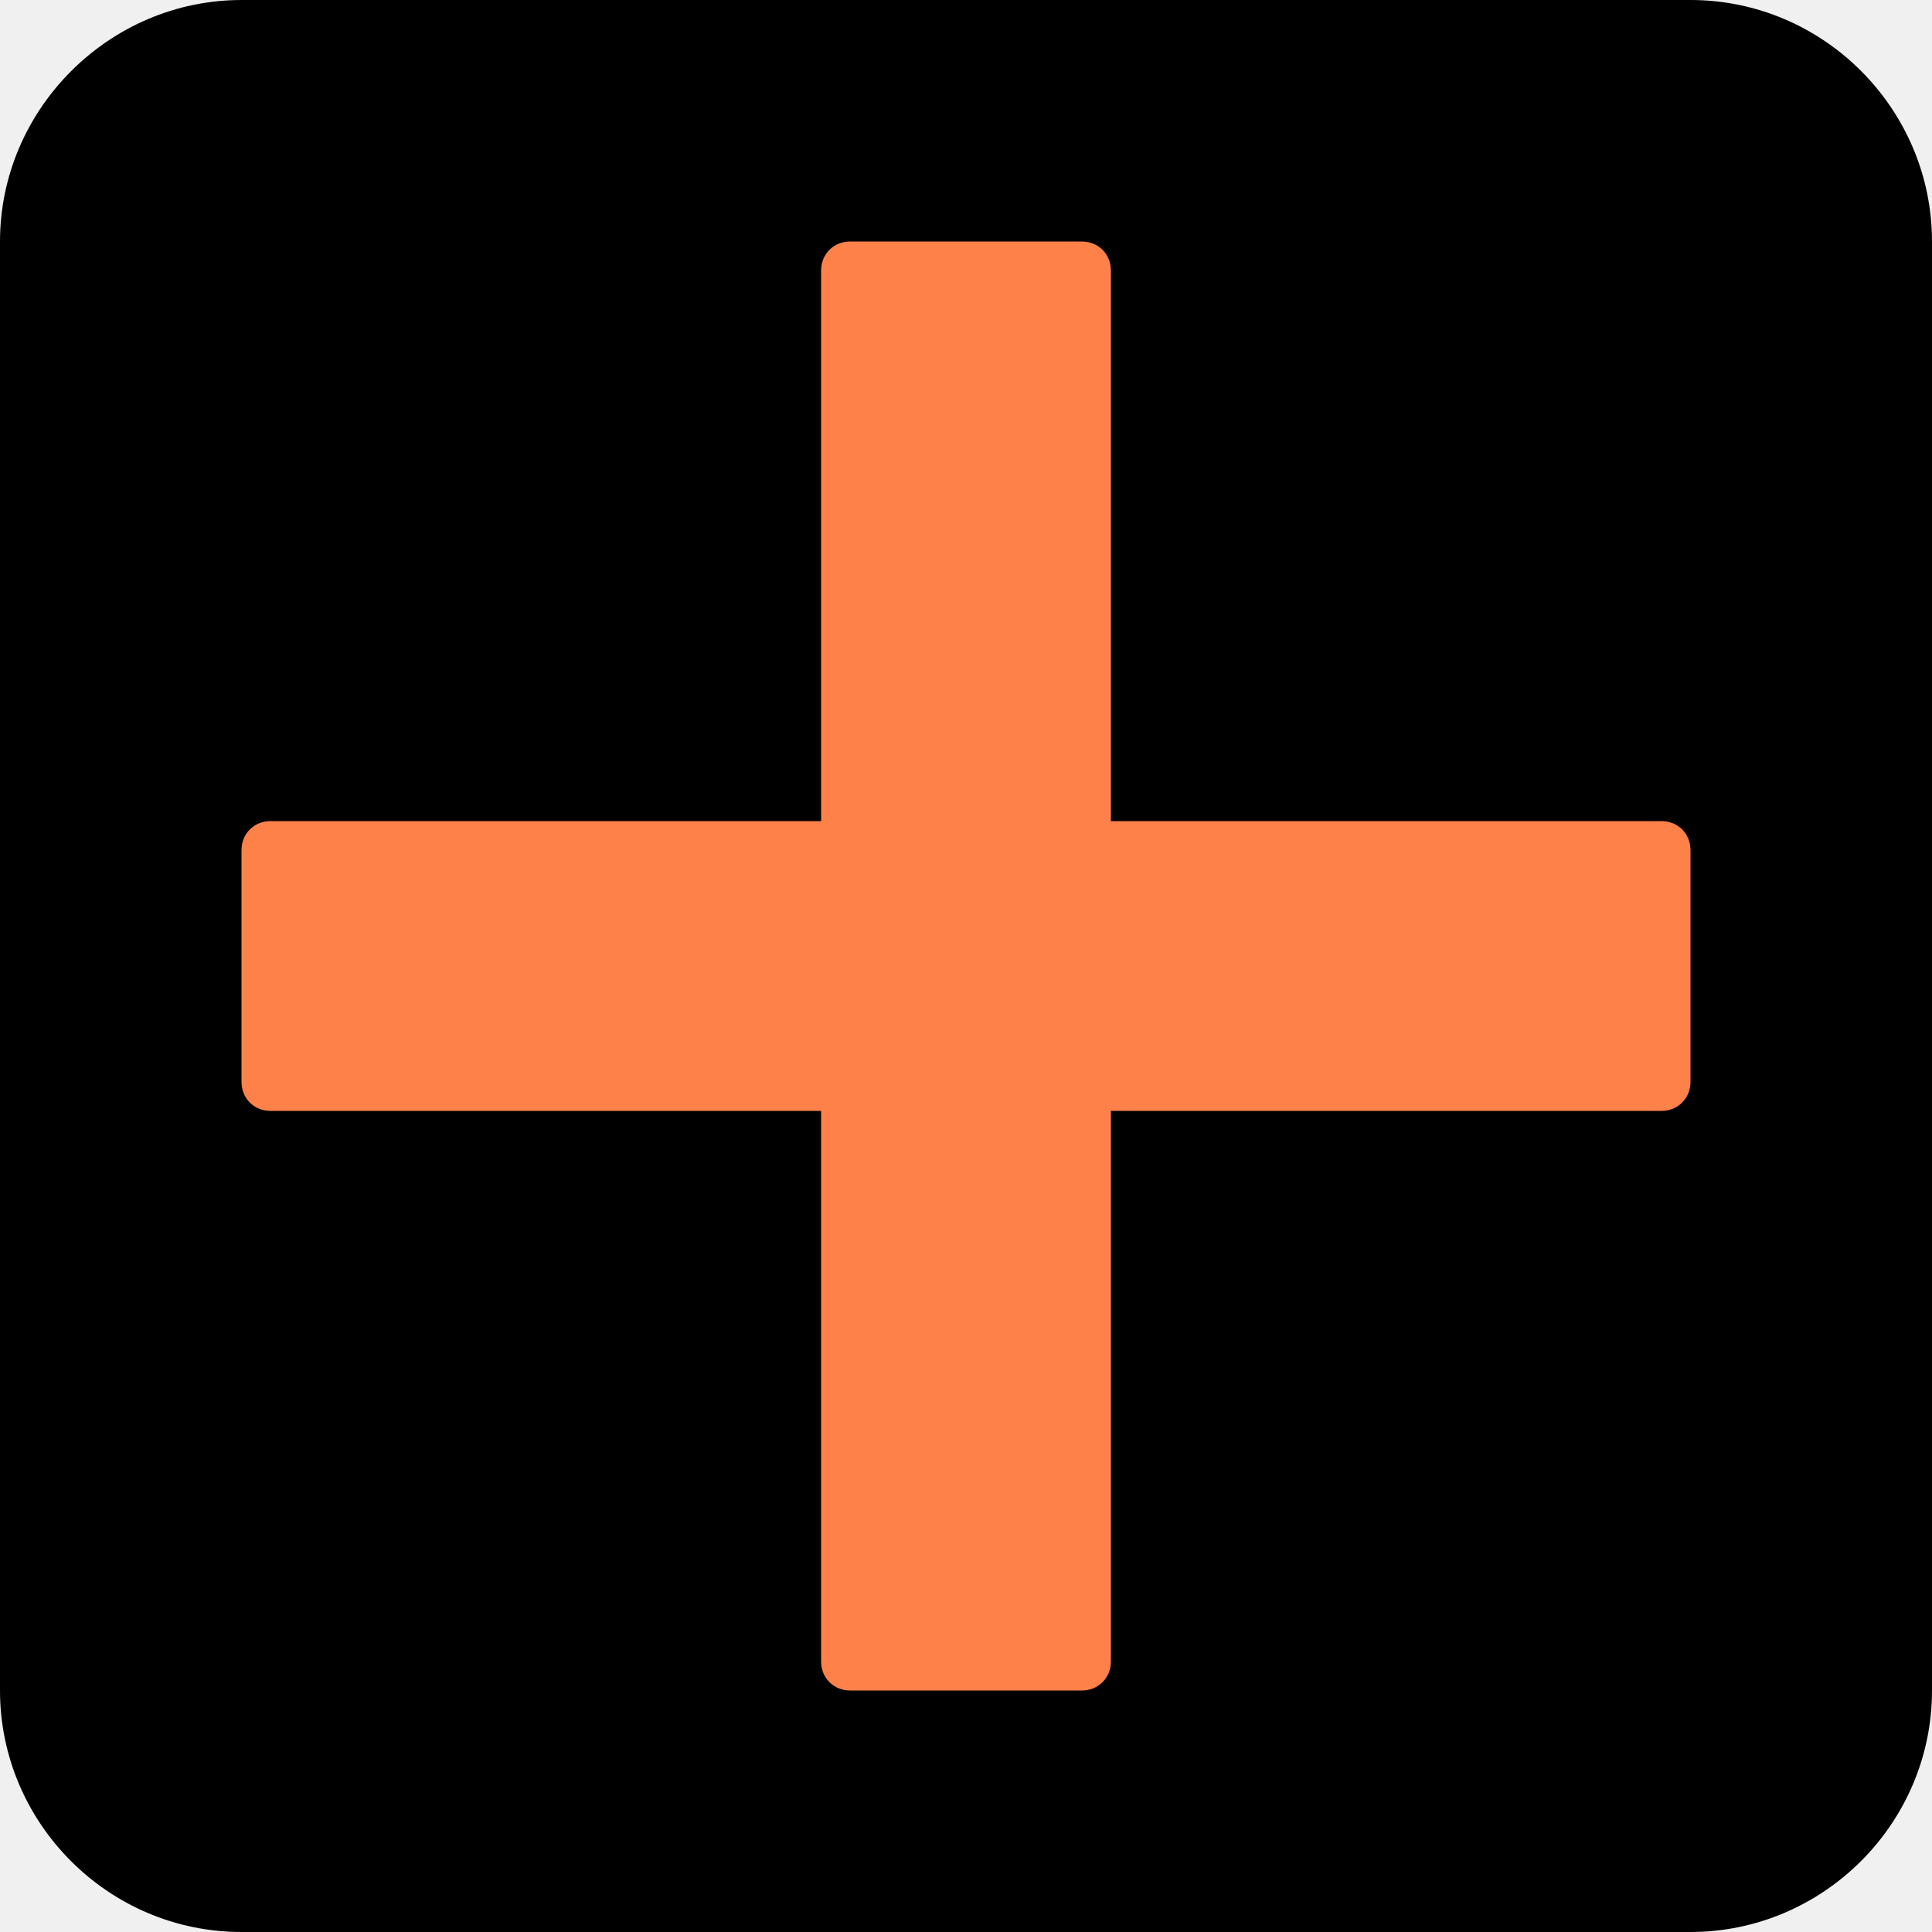
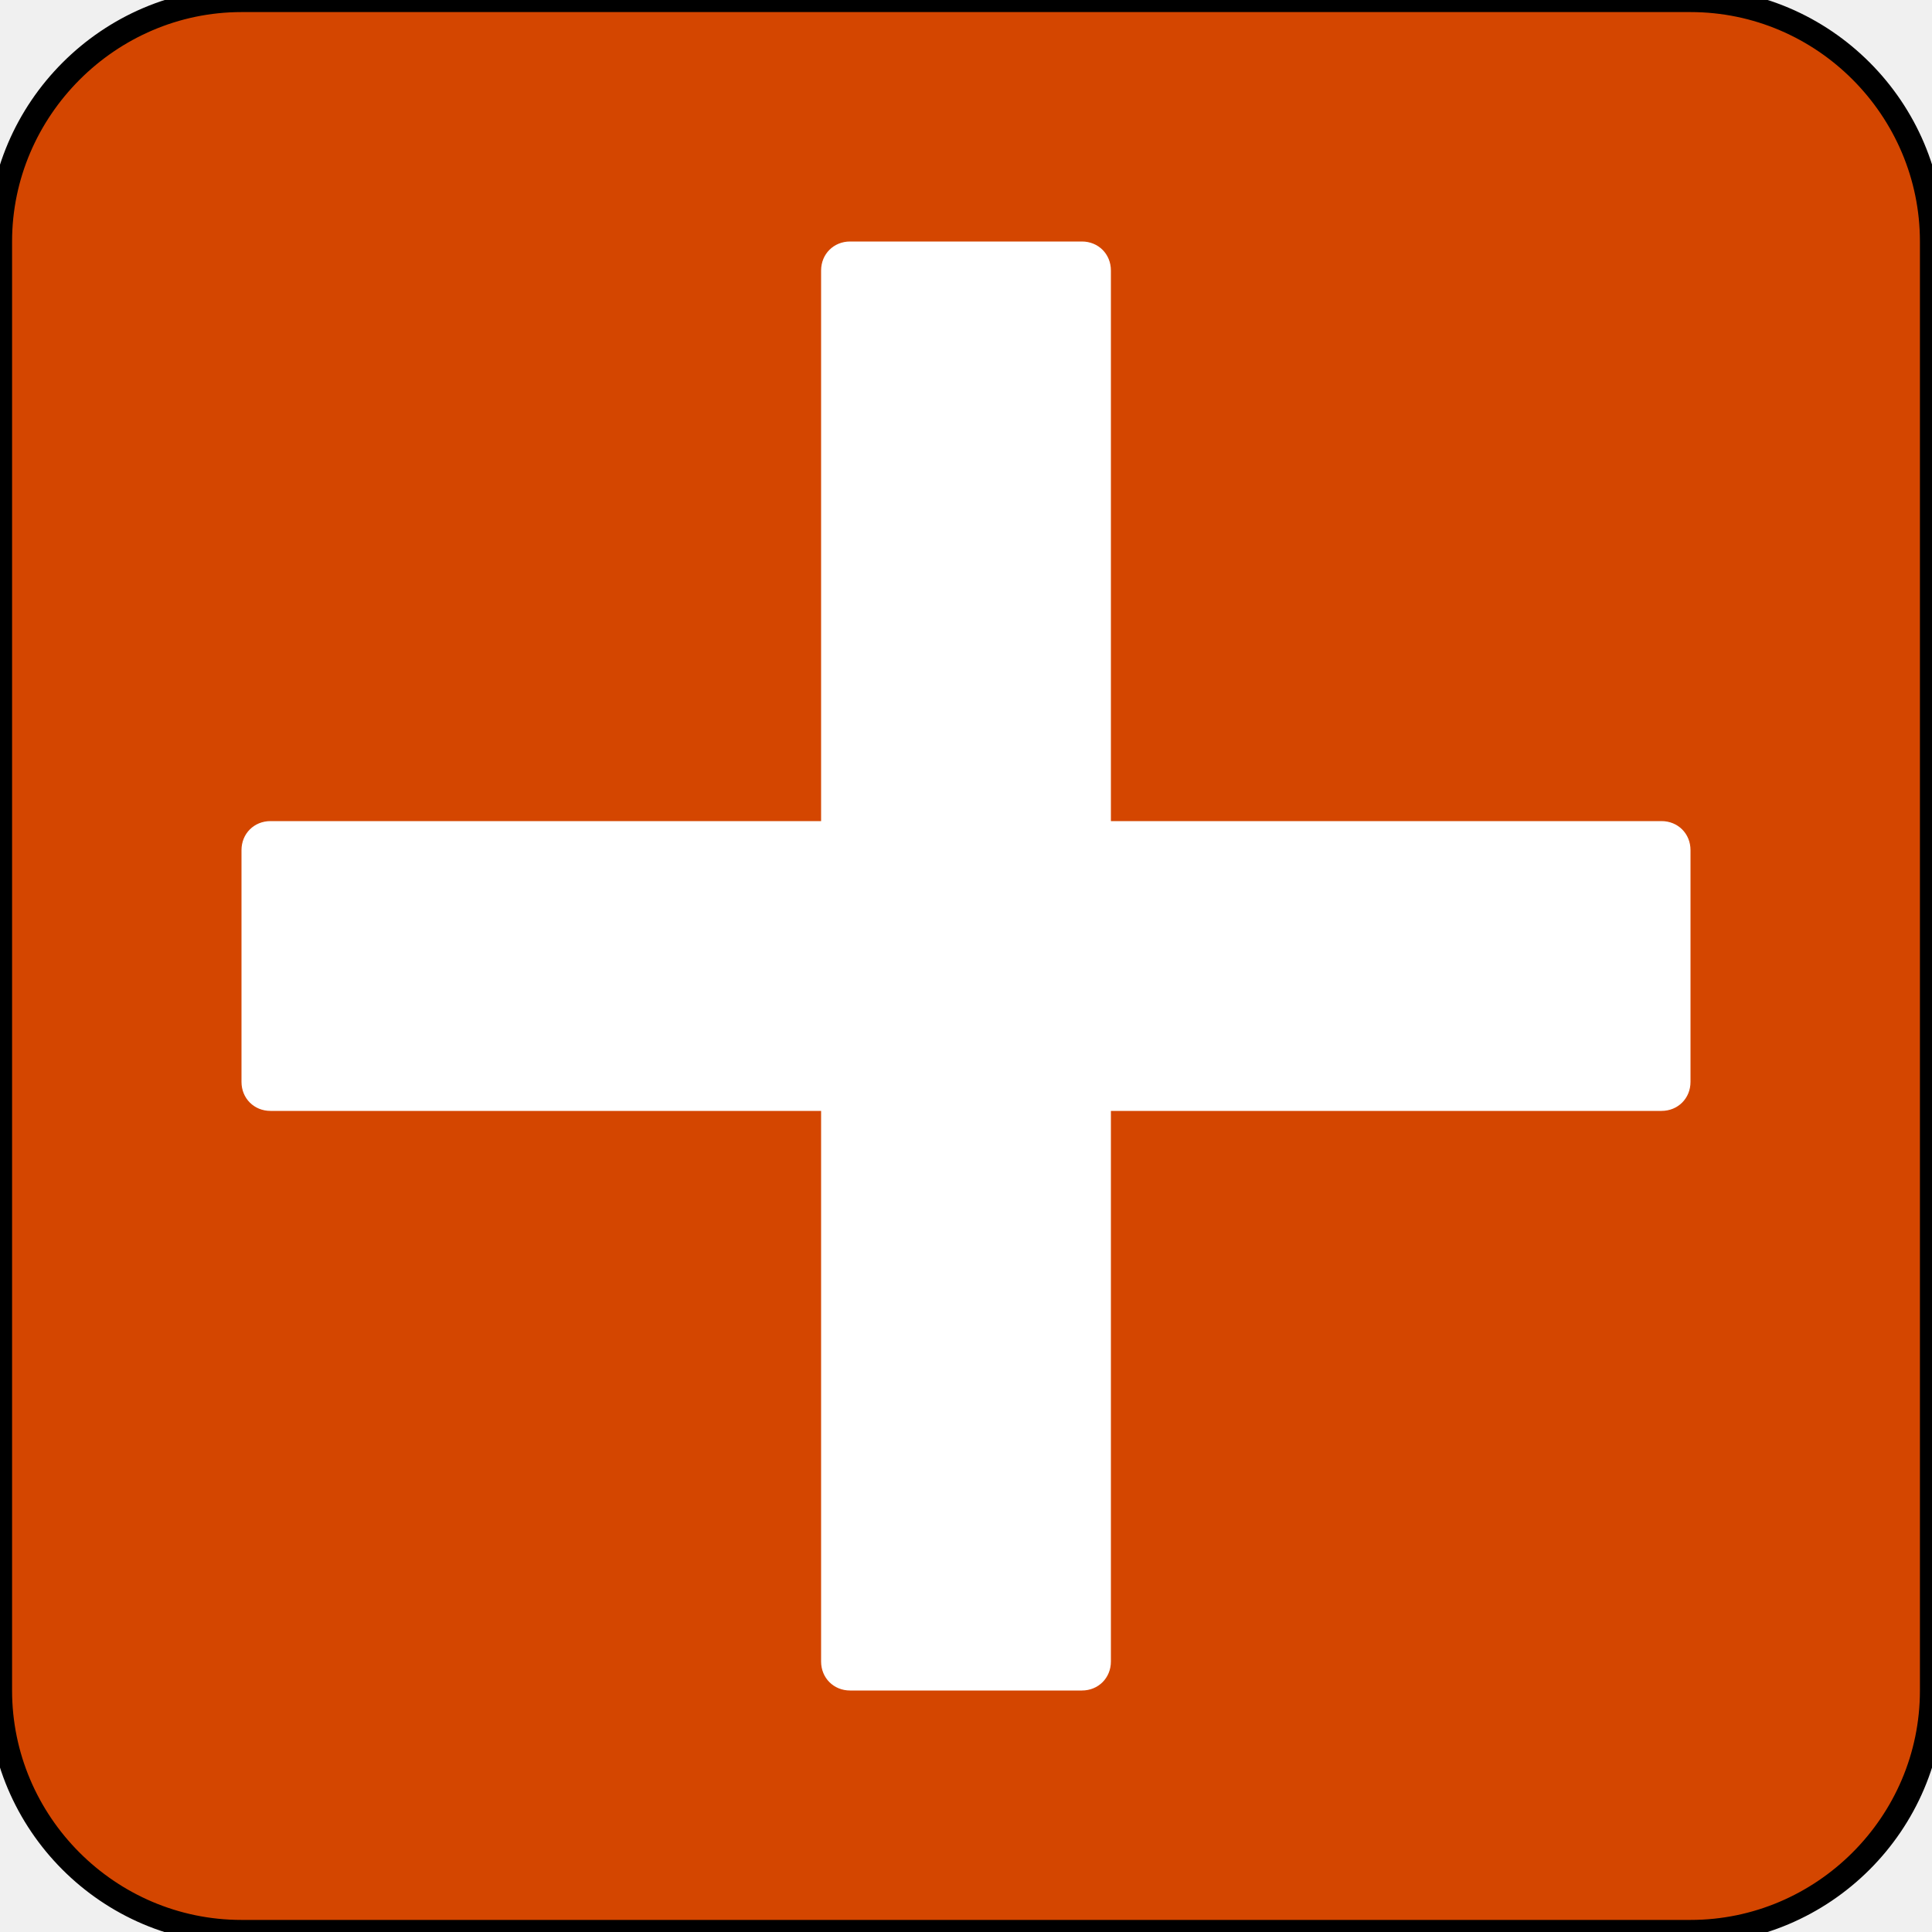
<svg xmlns="http://www.w3.org/2000/svg" version="1.1" id="Layer_1" x="0px" y="0px" viewBox="0 0 200 200" style="enable-background:new 0 0 200 200;" xml:space="preserve">
-   <style type="text/css">
+   <defs id="defs3434" />
+   <style type="text/css" id="style3424">
	.st0{fill:#FF814A;}
</style>
-   <path d="M25,0h150c13.8,0,25,11.3,25,25v150c0,13.8-11.3,25-25,25H25c-13.8,0-25-11.3-25-25V25C0,11.3,11.3,0,25,0z" />
-   <path class="st0" d="M172,115H28c-1.7,0-3-1.3-3-3V88c0-1.7,1.3-3,3-3h144c1.7,0,3,1.3,3,3v24C175,113.7,173.7,115,172,115z" />
-   <path class="st0" d="M115,28v144c0,1.7-1.3,3-3,3H88c-1.7,0-3-1.3-3-3V28c0-1.7,1.3-3,3-3h24C113.7,25,115,26.3,115,28z" />
+   <g id="g4932">
+     <path style="fill:#d44600;fill-opacity:1;stroke:#000000;stroke-opacity:1;stroke-width:2.5;stroke-miterlimit:4;stroke-dasharray:none" id="path3426" d="M25,0h150c13.8,0,25,11.3,25,25v150c0,13.8-11.3,25-25,25H25c-13.8,0-25-11.3-25-25V25C0,11.3,11.3,0,25,0z" />
+     <g style="fill:#ffffff;fill-opacity:1;stroke:none;stroke-opacity:1" id="g4866">
+       <path class="st0" d="M172,115H28c-1.7,0-3-1.3-3-3V88c0-1.7,1.3-3,3-3h144c1.7,0,3,1.3,3,3v24C175,113.7,173.7,115,172,115z" id="path3428" style="fill:#ffffff;fill-opacity:1;stroke:none;stroke-opacity:1" />
+       <path class="st0" d="M115,28v144c0,1.7-1.3,3-3,3H88c-1.7,0-3-1.3-3-3V28c0-1.7,1.3-3,3-3h24C113.7,25,115,26.3,115,28z" id="path3430" style="fill:#ffffff;fill-opacity:1;stroke:none;stroke-opacity:1" />
+     </g>
+   </g>
</svg>
